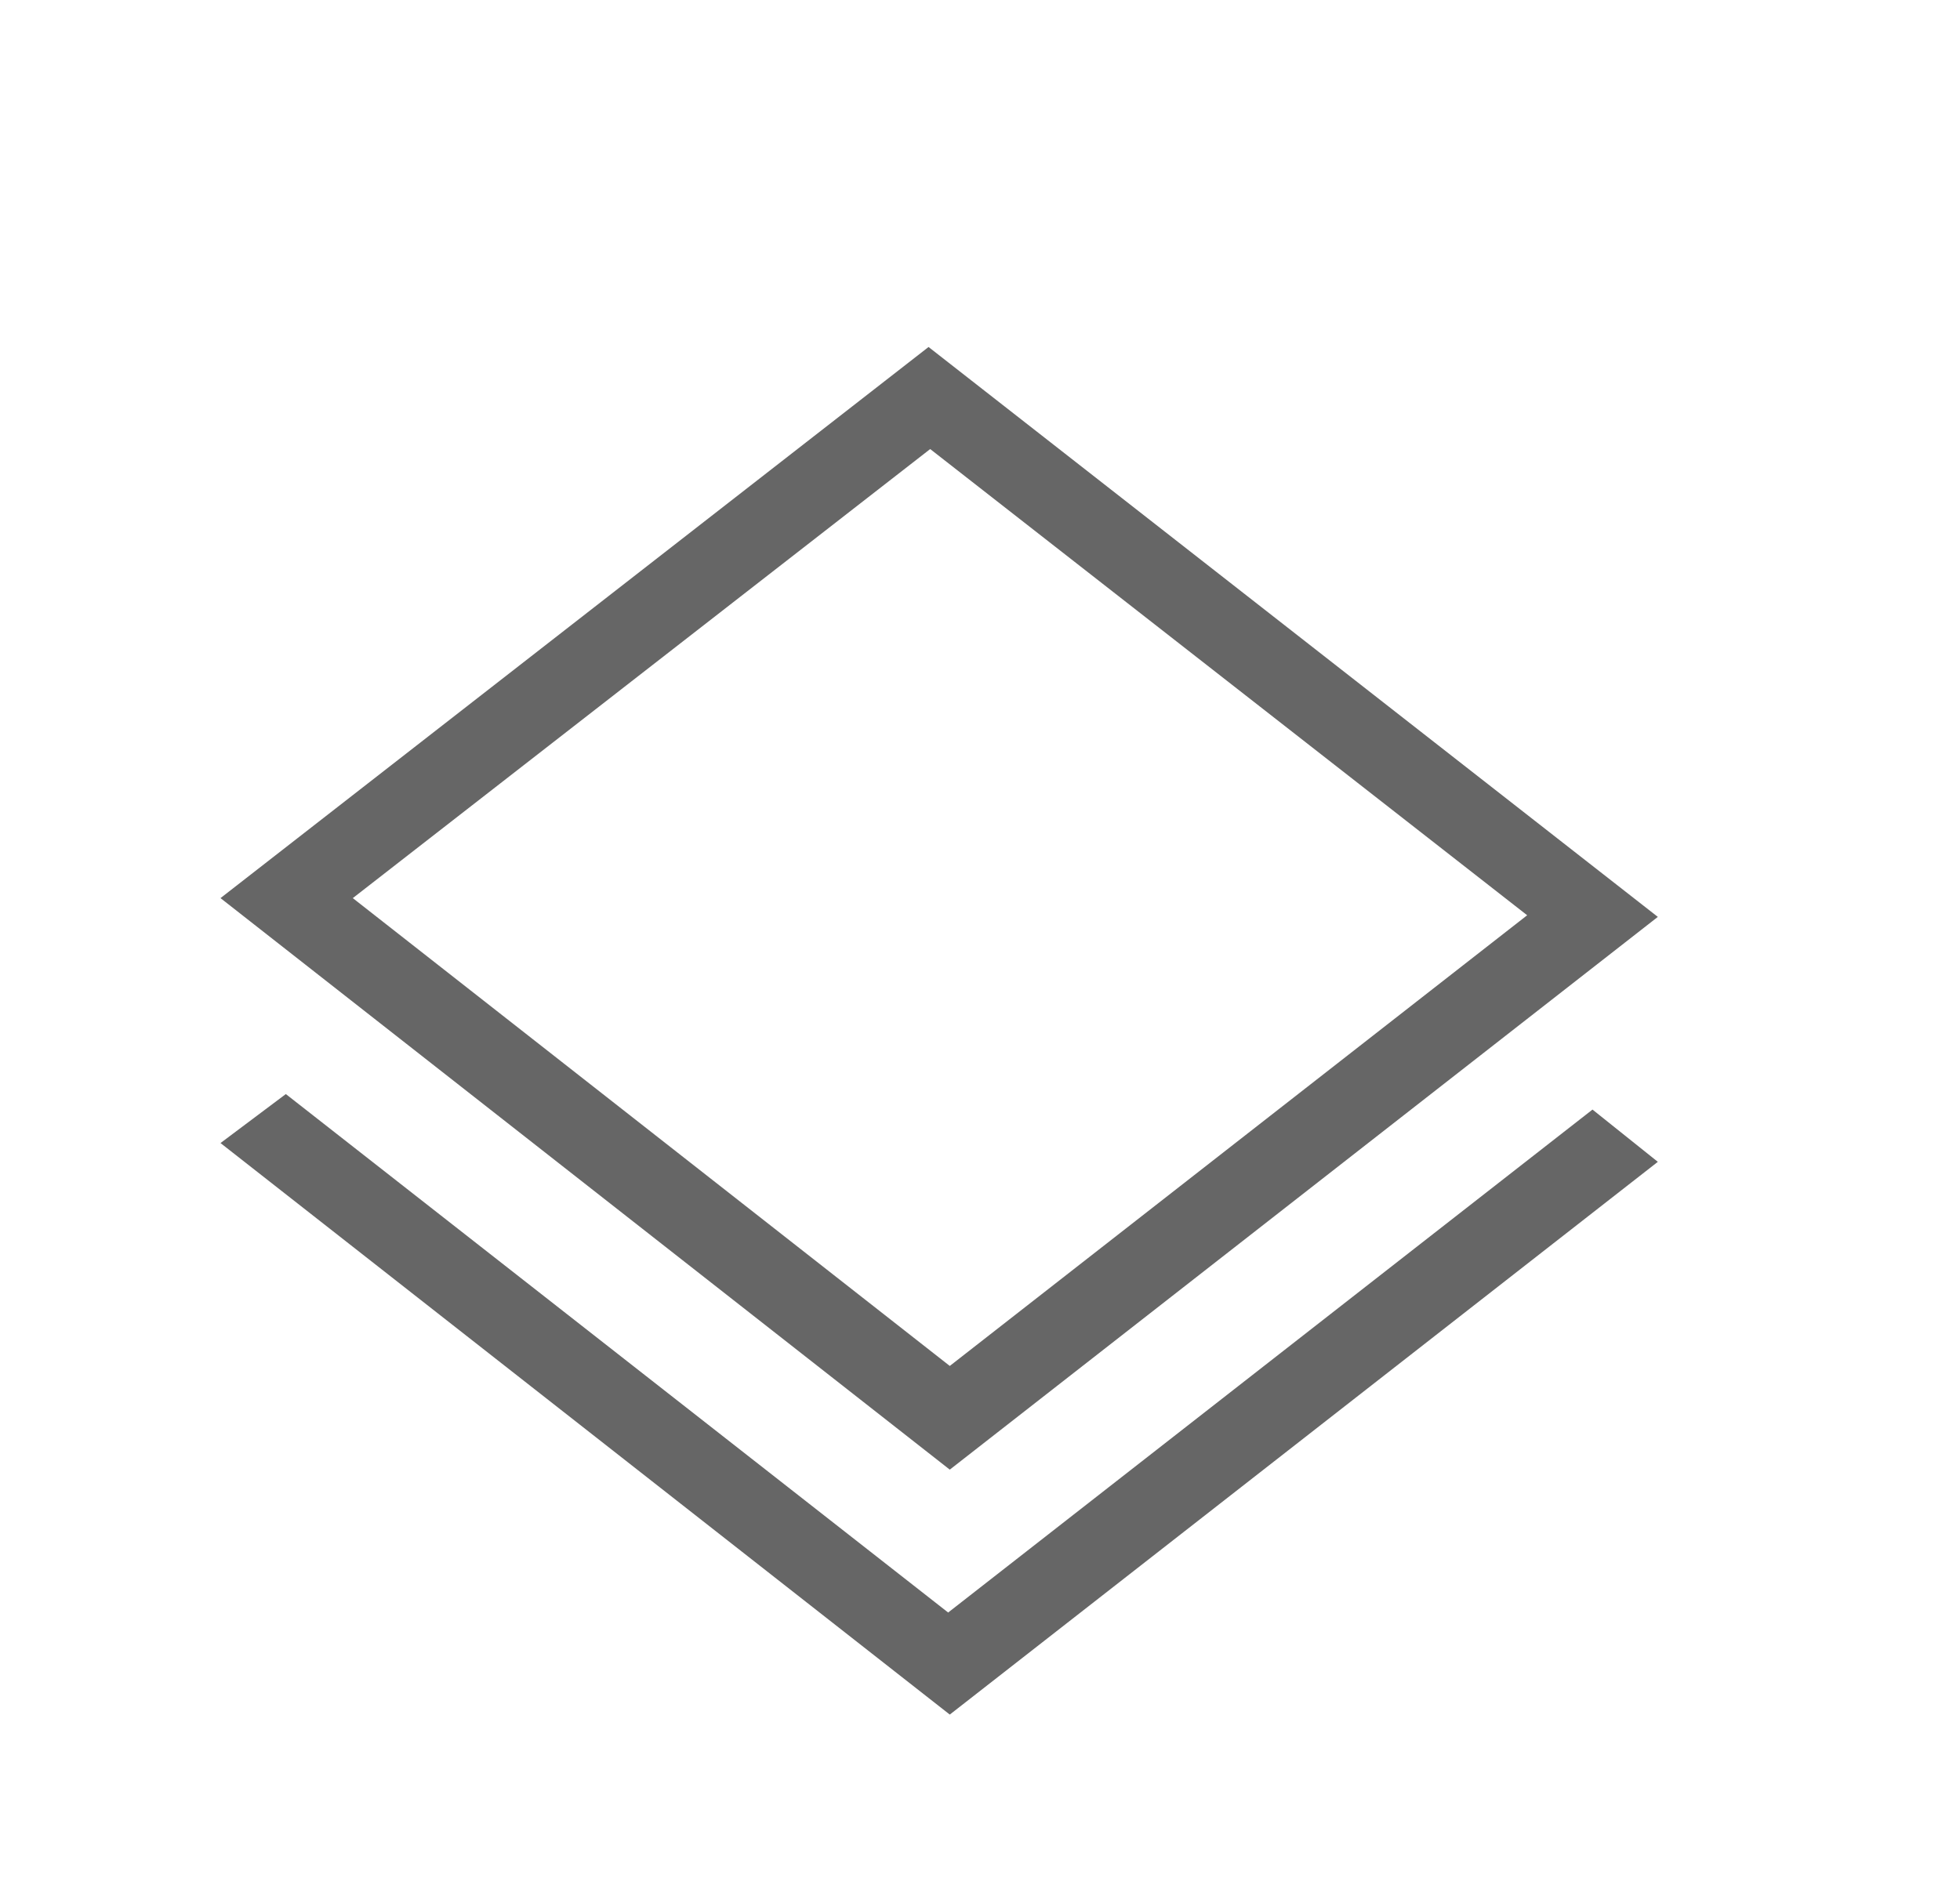
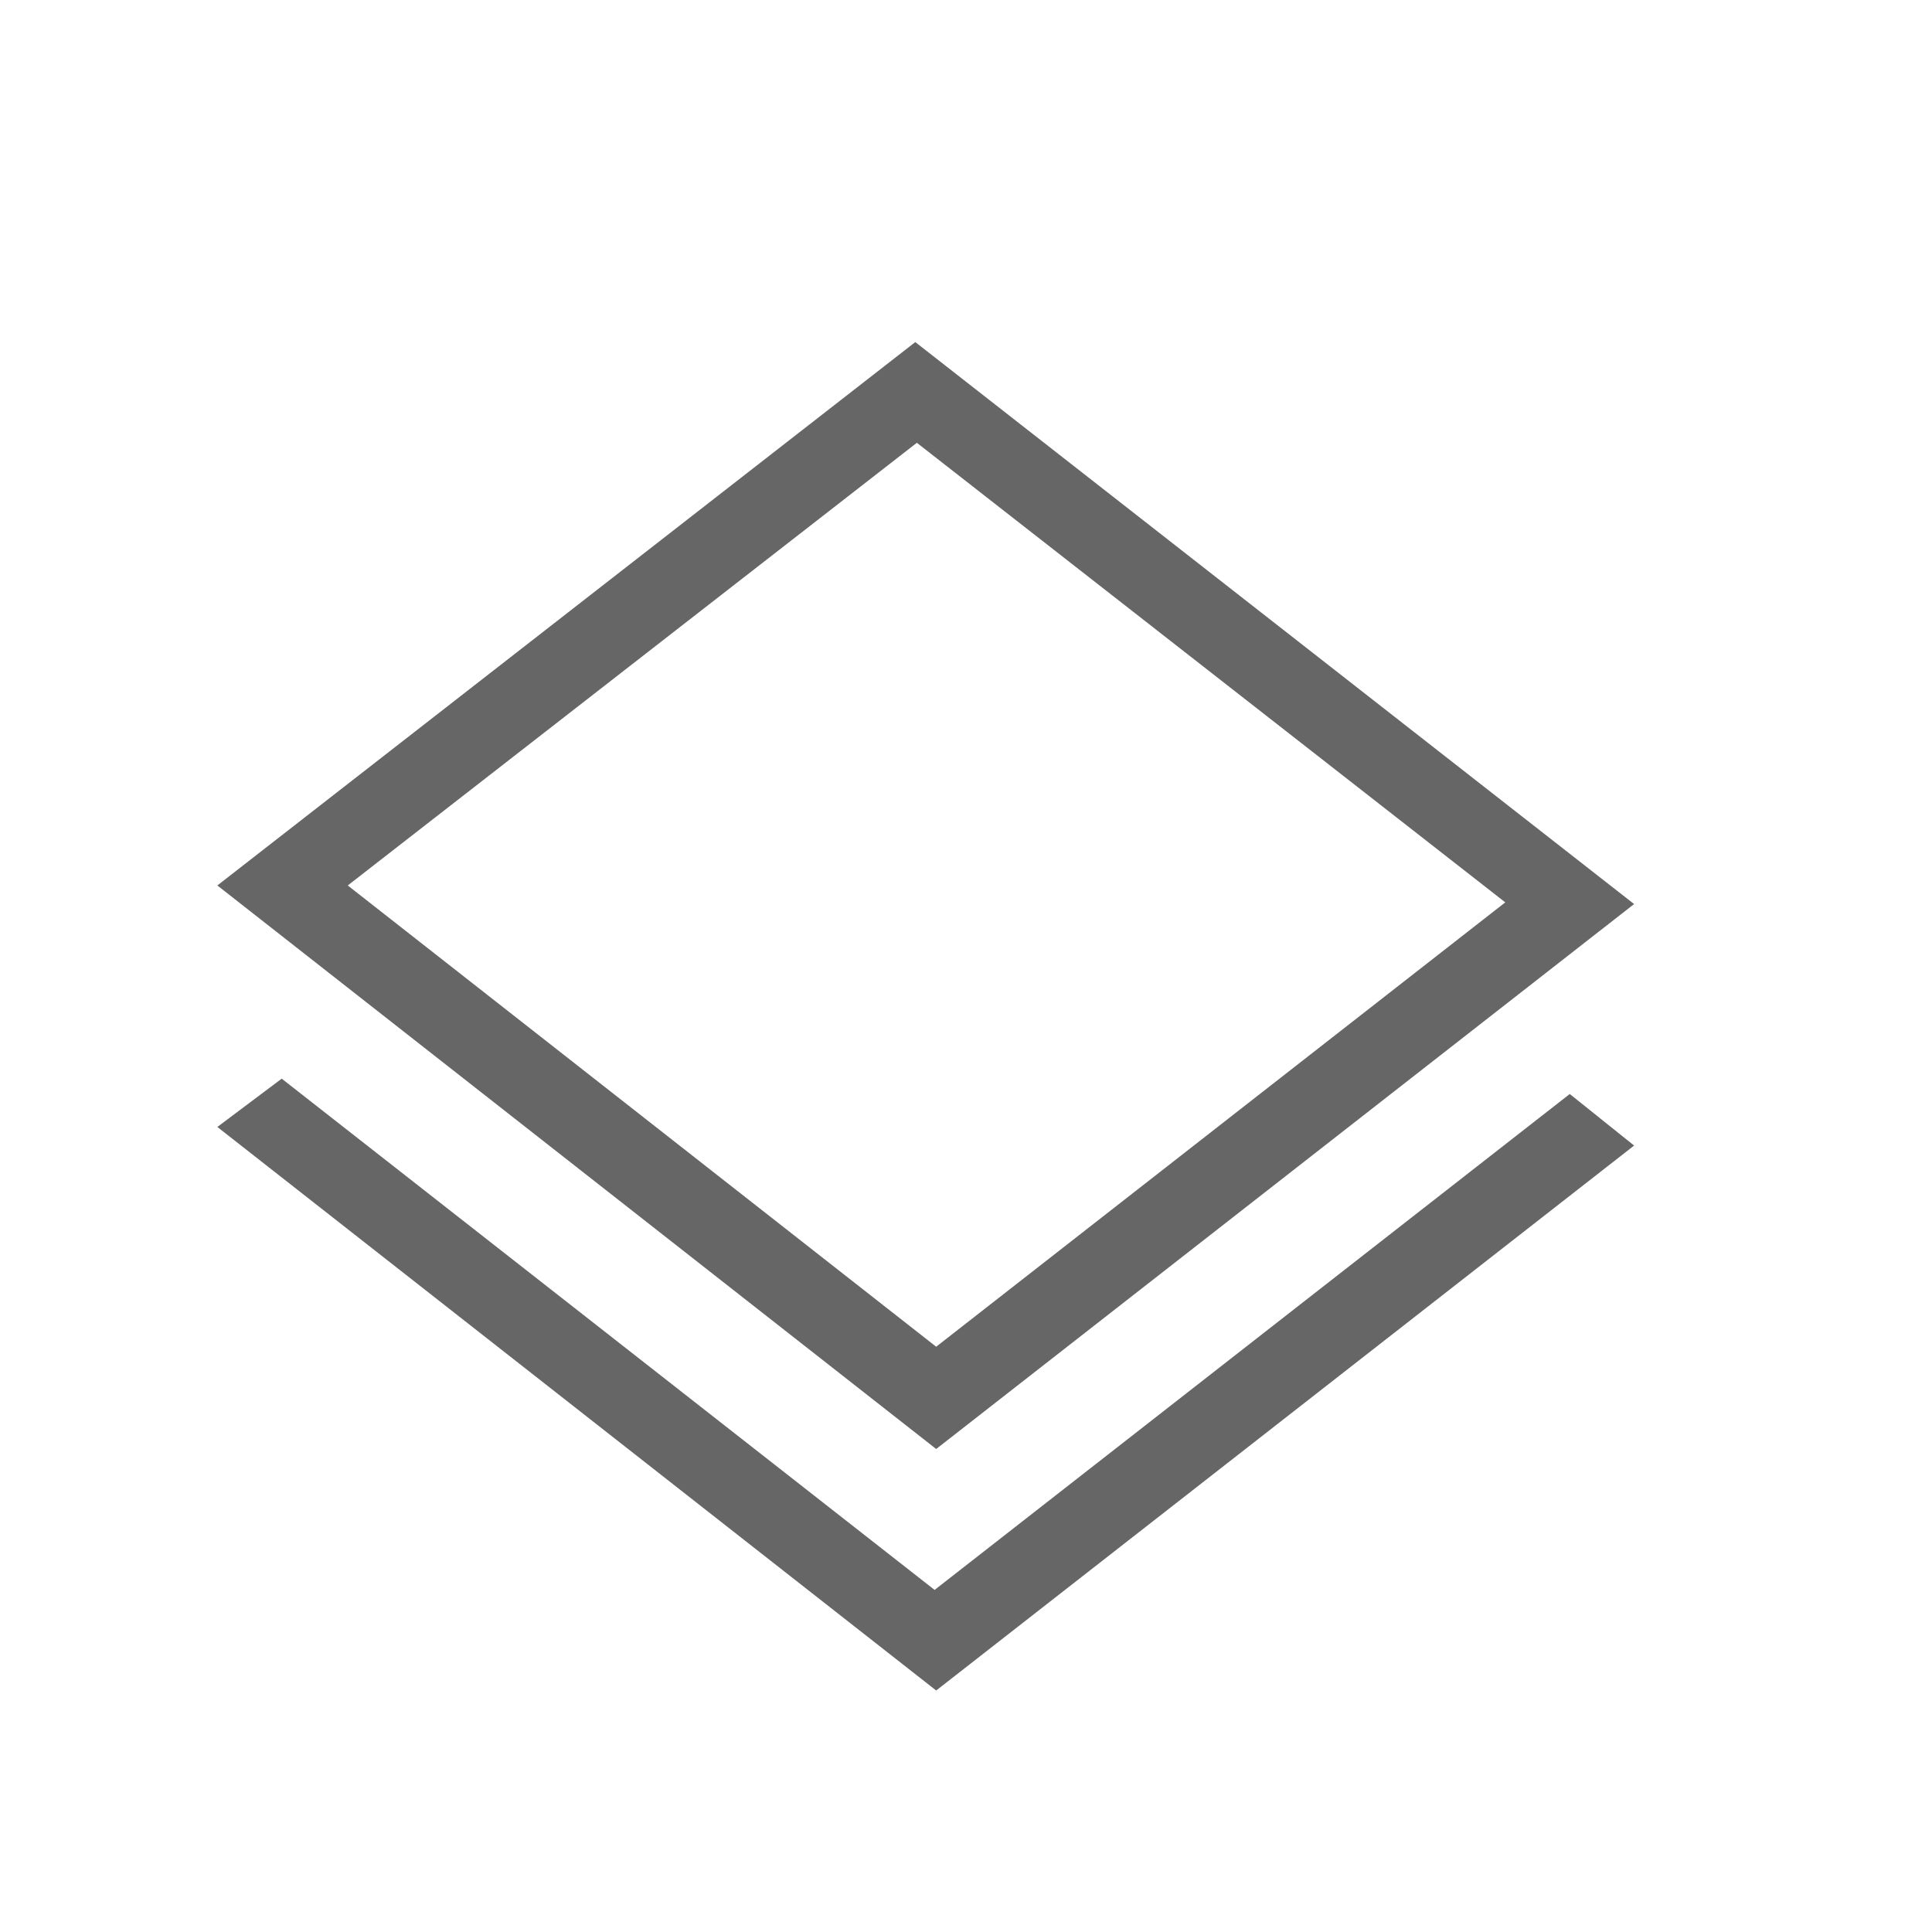
- <svg xmlns="http://www.w3.org/2000/svg" width="24" height="23" viewBox="0 0 24 23" fill="none">
-   <path d="M2.7 11L11.37 4.25L20.3 11.23L11.63 18L2.7 11ZM18.7 11.21L11.39 5.5L4.32 11L11.63 16.73L18.7 11.21ZM11.63 21L2.7 14L3.5 13.4L11.61 19.75L19.5 13.59L20.3 14.23L11.63 21Z" fill="#666666" />
+ <svg xmlns="http://www.w3.org/2000/svg" width="16" height="16" viewBox="0 0 16 16" fill="none">
+   <path d="M1.8 7.333L7.58 2.833L13.533 7.487L7.753 12L1.8 7.333ZM12.466 7.473L7.593 3.667L2.88 7.333L7.753 11.153L12.466 7.473ZM7.753 14L1.8 9.333L2.333 8.933L7.74 13.167L13 9.06L13.533 9.487L7.753 14Z" fill="#666666" />
</svg>
